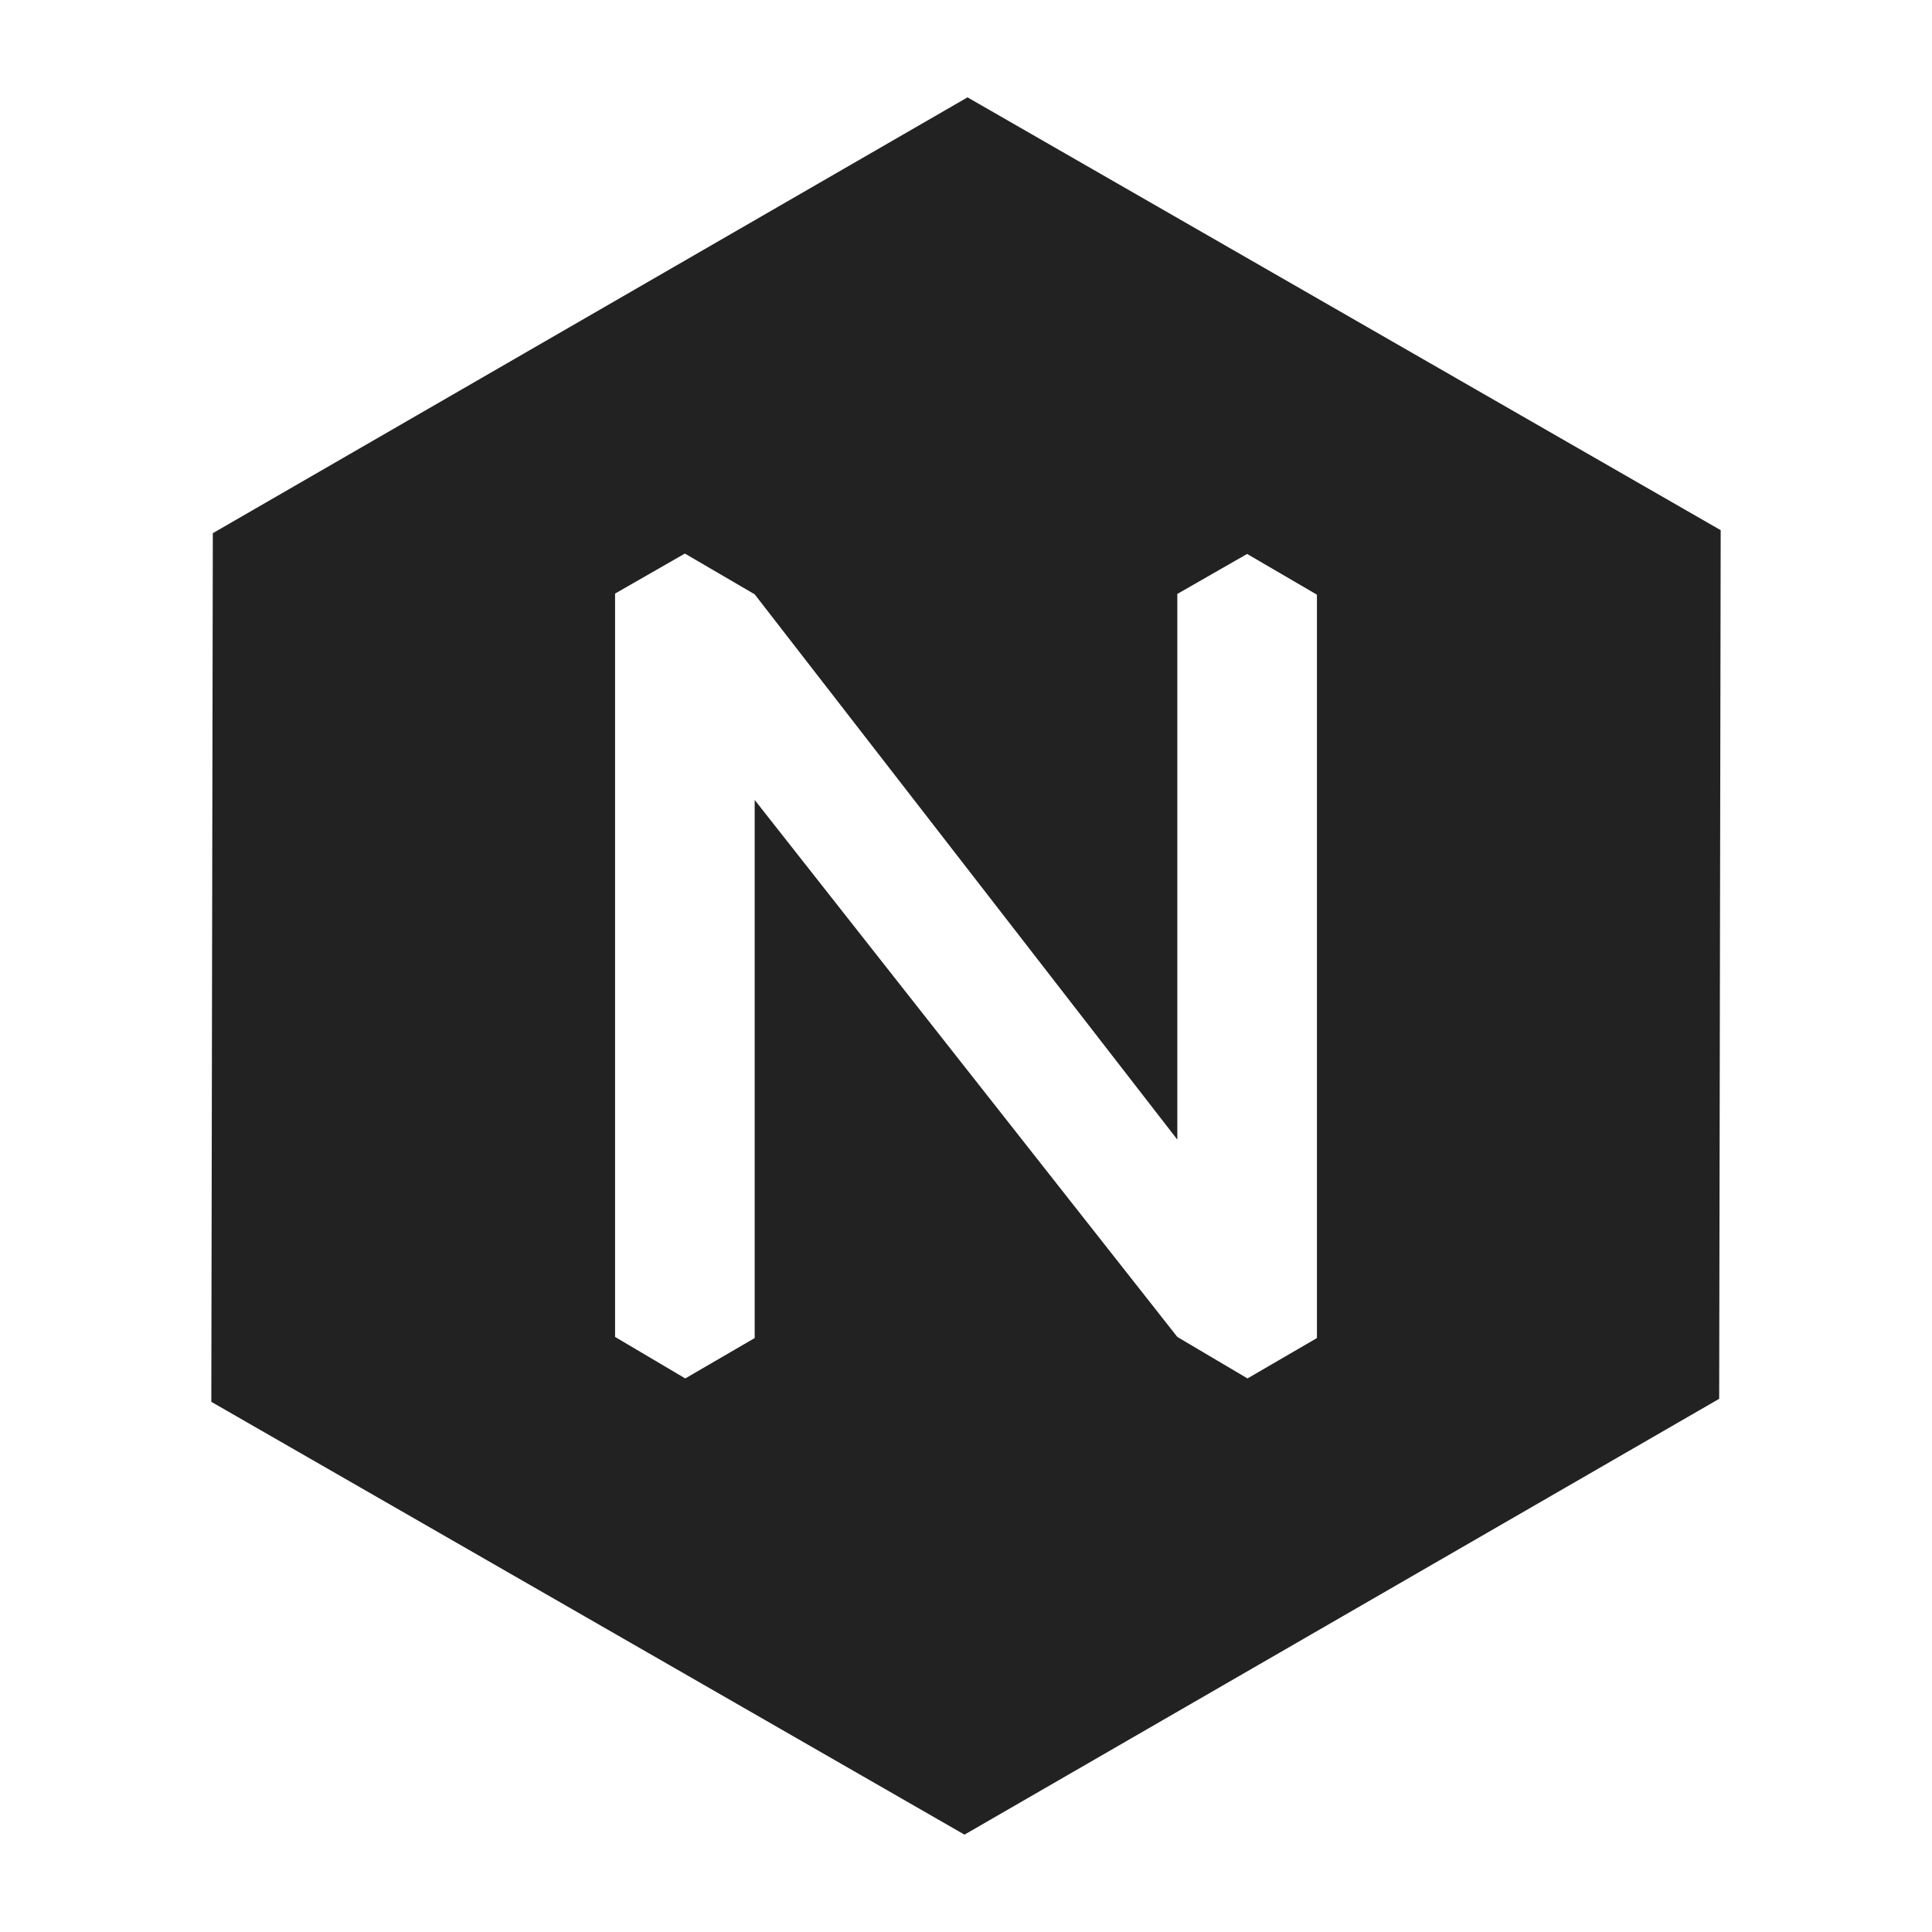
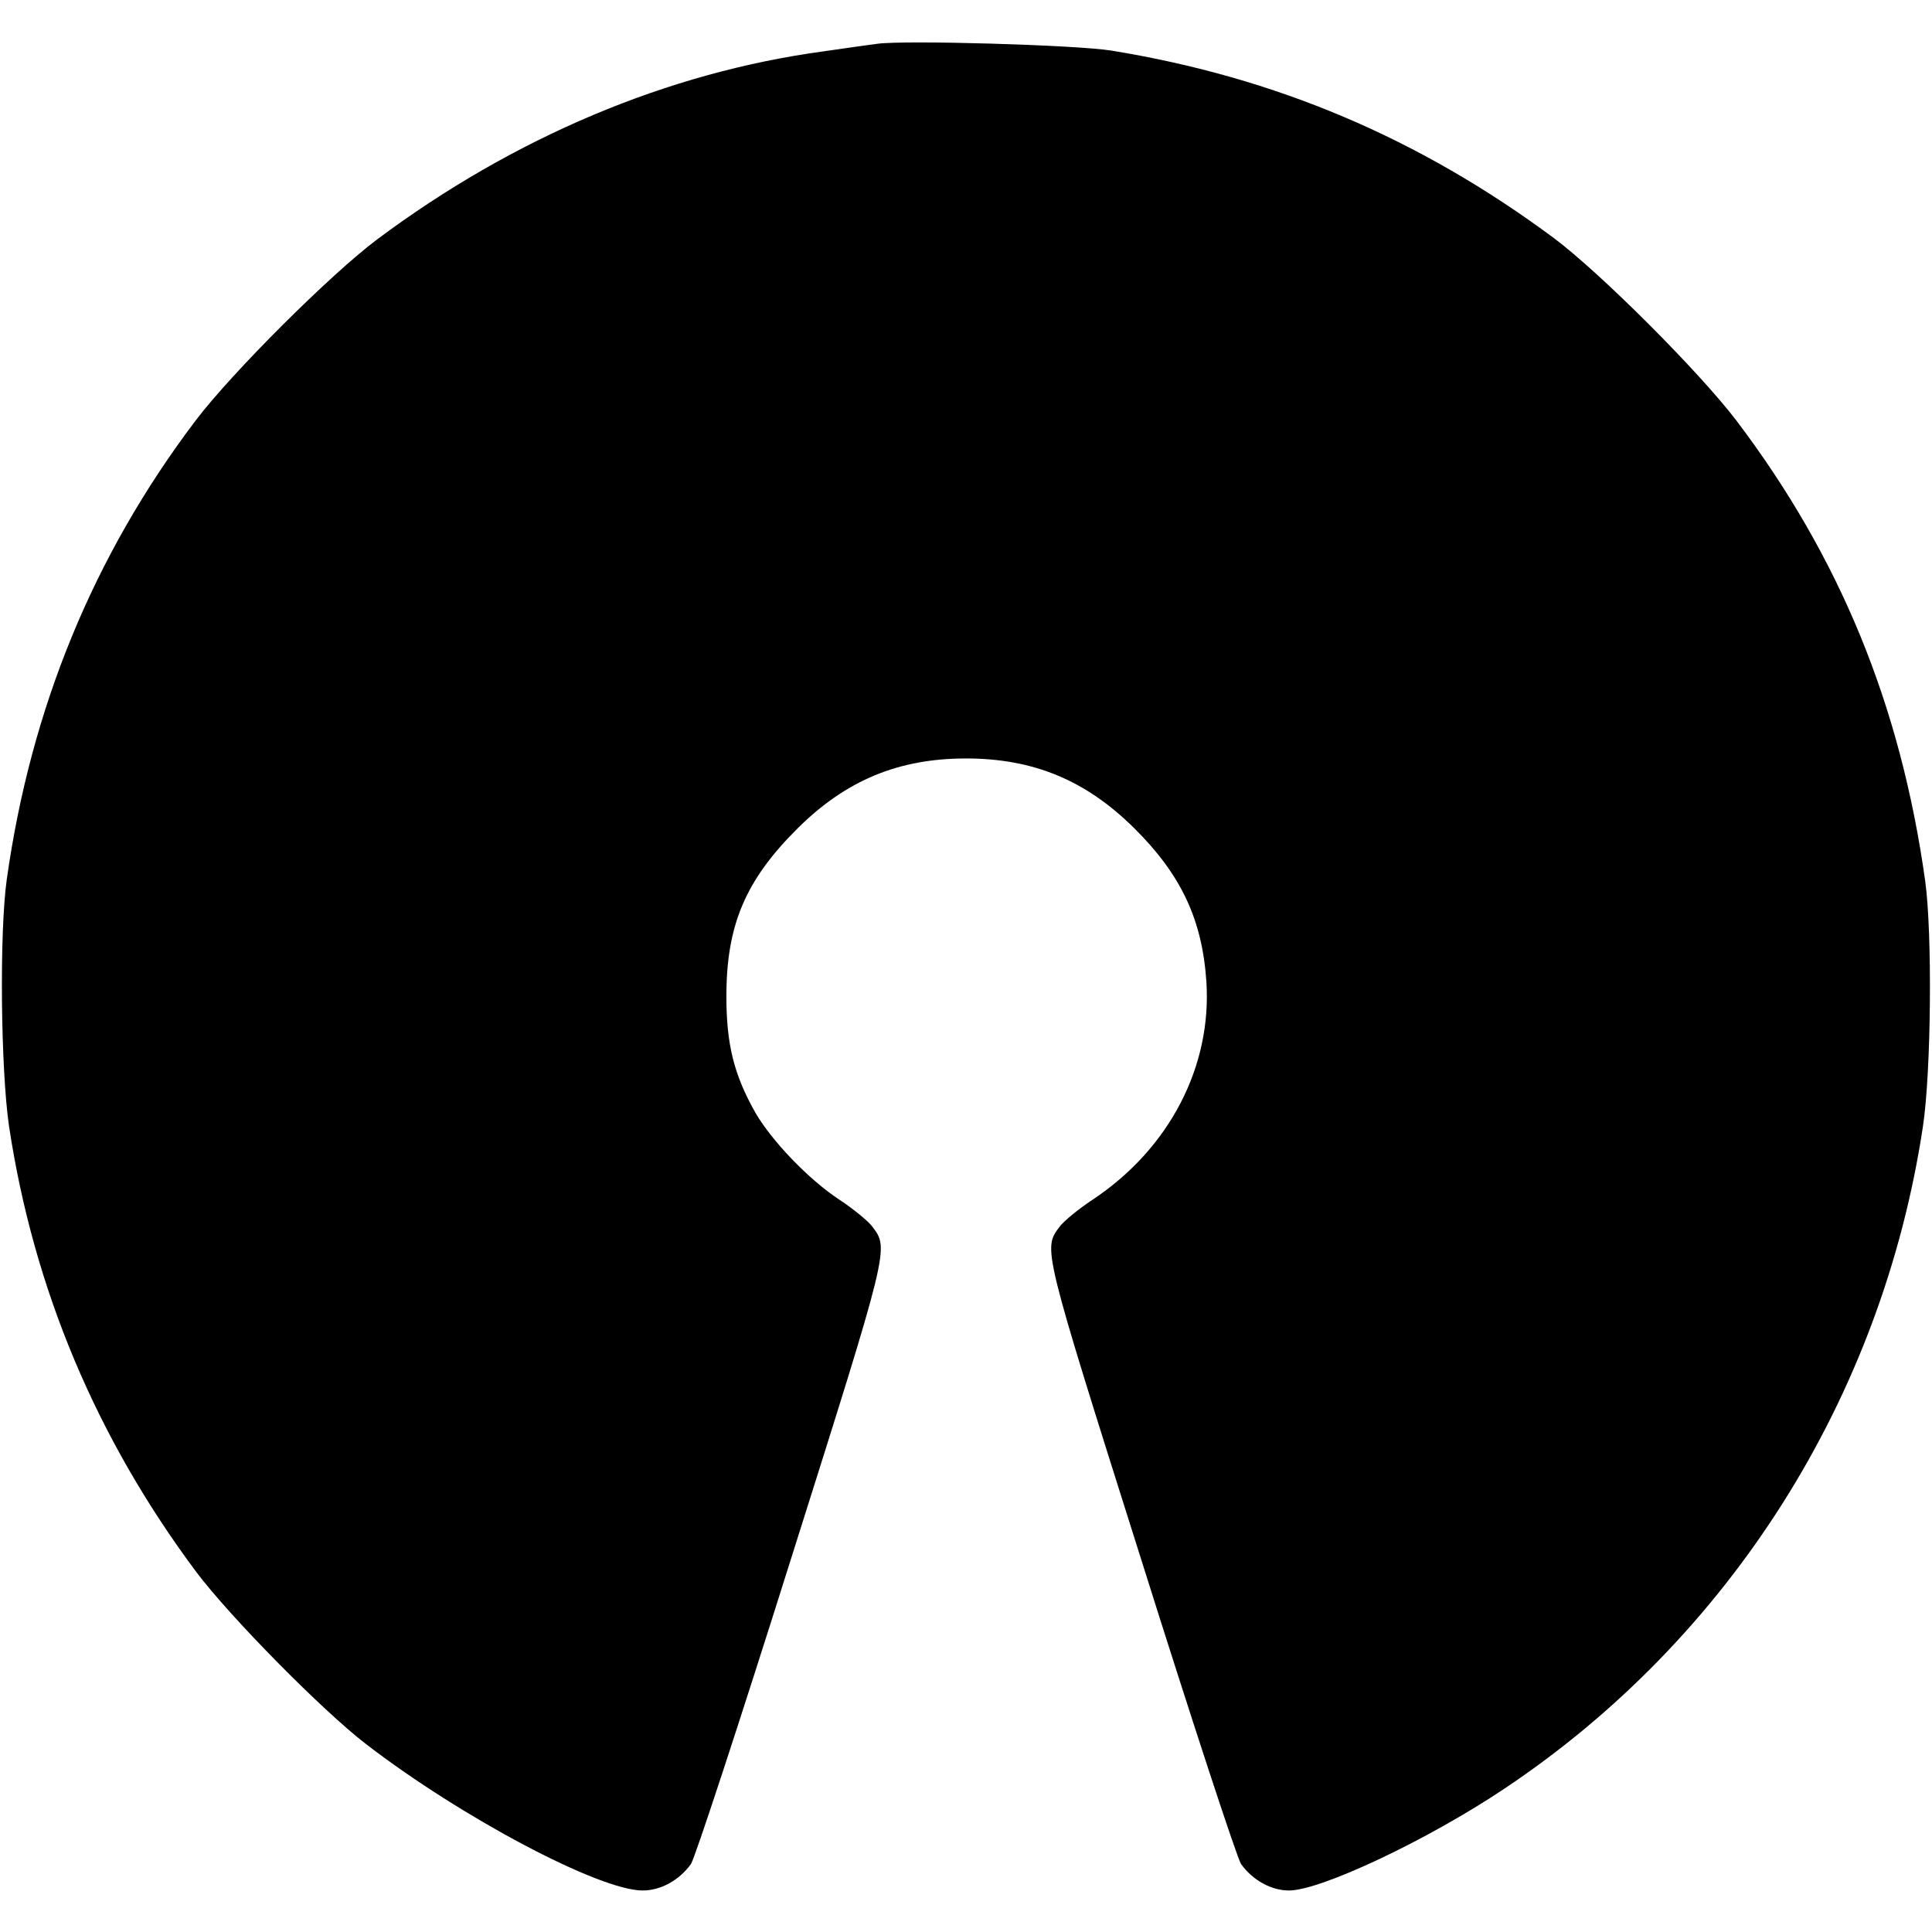
- <svg xmlns="http://www.w3.org/2000/svg" xml:space="preserve" enable-background="new 0 0 512 512" viewBox="0 0 512 512" height="512px" width="512px" y="0px" x="0px" id="NexT" version="1.1">
-   <defs id="defs3388" />
-   <path style="fill:#222222;fill-opacity:1" id="path3384" d="M 256.4,25.8 56.4,141.3 56,371.5 255.6,486.2 455.6,370.7 456,140.5 Z m 92.6,328.8 -18.4,10.7 -18.6,-11 0,0 -112,-142.3 0,142.6 -18.4,10.7 -18.6,-11 0,-197 18.5,-10.6 18.5,10.8 0,0 112,144.5 0,-144.6 18.5,-10.6 18.5,10.8 z" />
+ <svg xmlns="http://www.w3.org/2000/svg" version="1.0" width="512pt" height="512pt" viewBox="0 0 512 512" preserveAspectRatio="xMidYMid meet">
+   <g transform="translate(0,512) scale(0.1,-0.1)" fill="#000000" stroke="none">
+     <path d="M2325 5004 c-16 -2 -80 -11 -142 -20 -414 -56 -821 -228 -1183 -498 -123 -92 -385 -353 -482 -481 -270 -357 -436 -761 -500 -1215 -20 -142 -16 -505 6 -655 65 -430 231 -826 497 -1182 89 -118 332 -365 449 -455 252 -194 618 -388 733 -388 48 0 97 27 128 70 10 14 129 376 264 805 263 832 261 825 217 884 -10 14 -50 47 -88 72 -82 54 -179 156 -222 230 -57 101 -77 181 -77 309 0 189 51 308 189 445 128 127 267 185 446 185 179 0 318 -58 446 -185 124 -123 180 -242 191 -406 15 -225 -98 -443 -301 -578 -38 -25 -78 -58 -88 -72 -44 -59 -46 -52 217 -884 135 -429 254 -791 264 -805 31 -43 80 -70 127 -70 84 0 368 134 571 270 598 399 1001 1037 1109 1755 22 146 25 512 6 650 -65 466 -226 858 -500 1220 -99 130 -361 392 -484 484 -357 265 -737 426 -1173 497 -95 15 -545 28 -620 18z" />
+   </g>
</svg>
